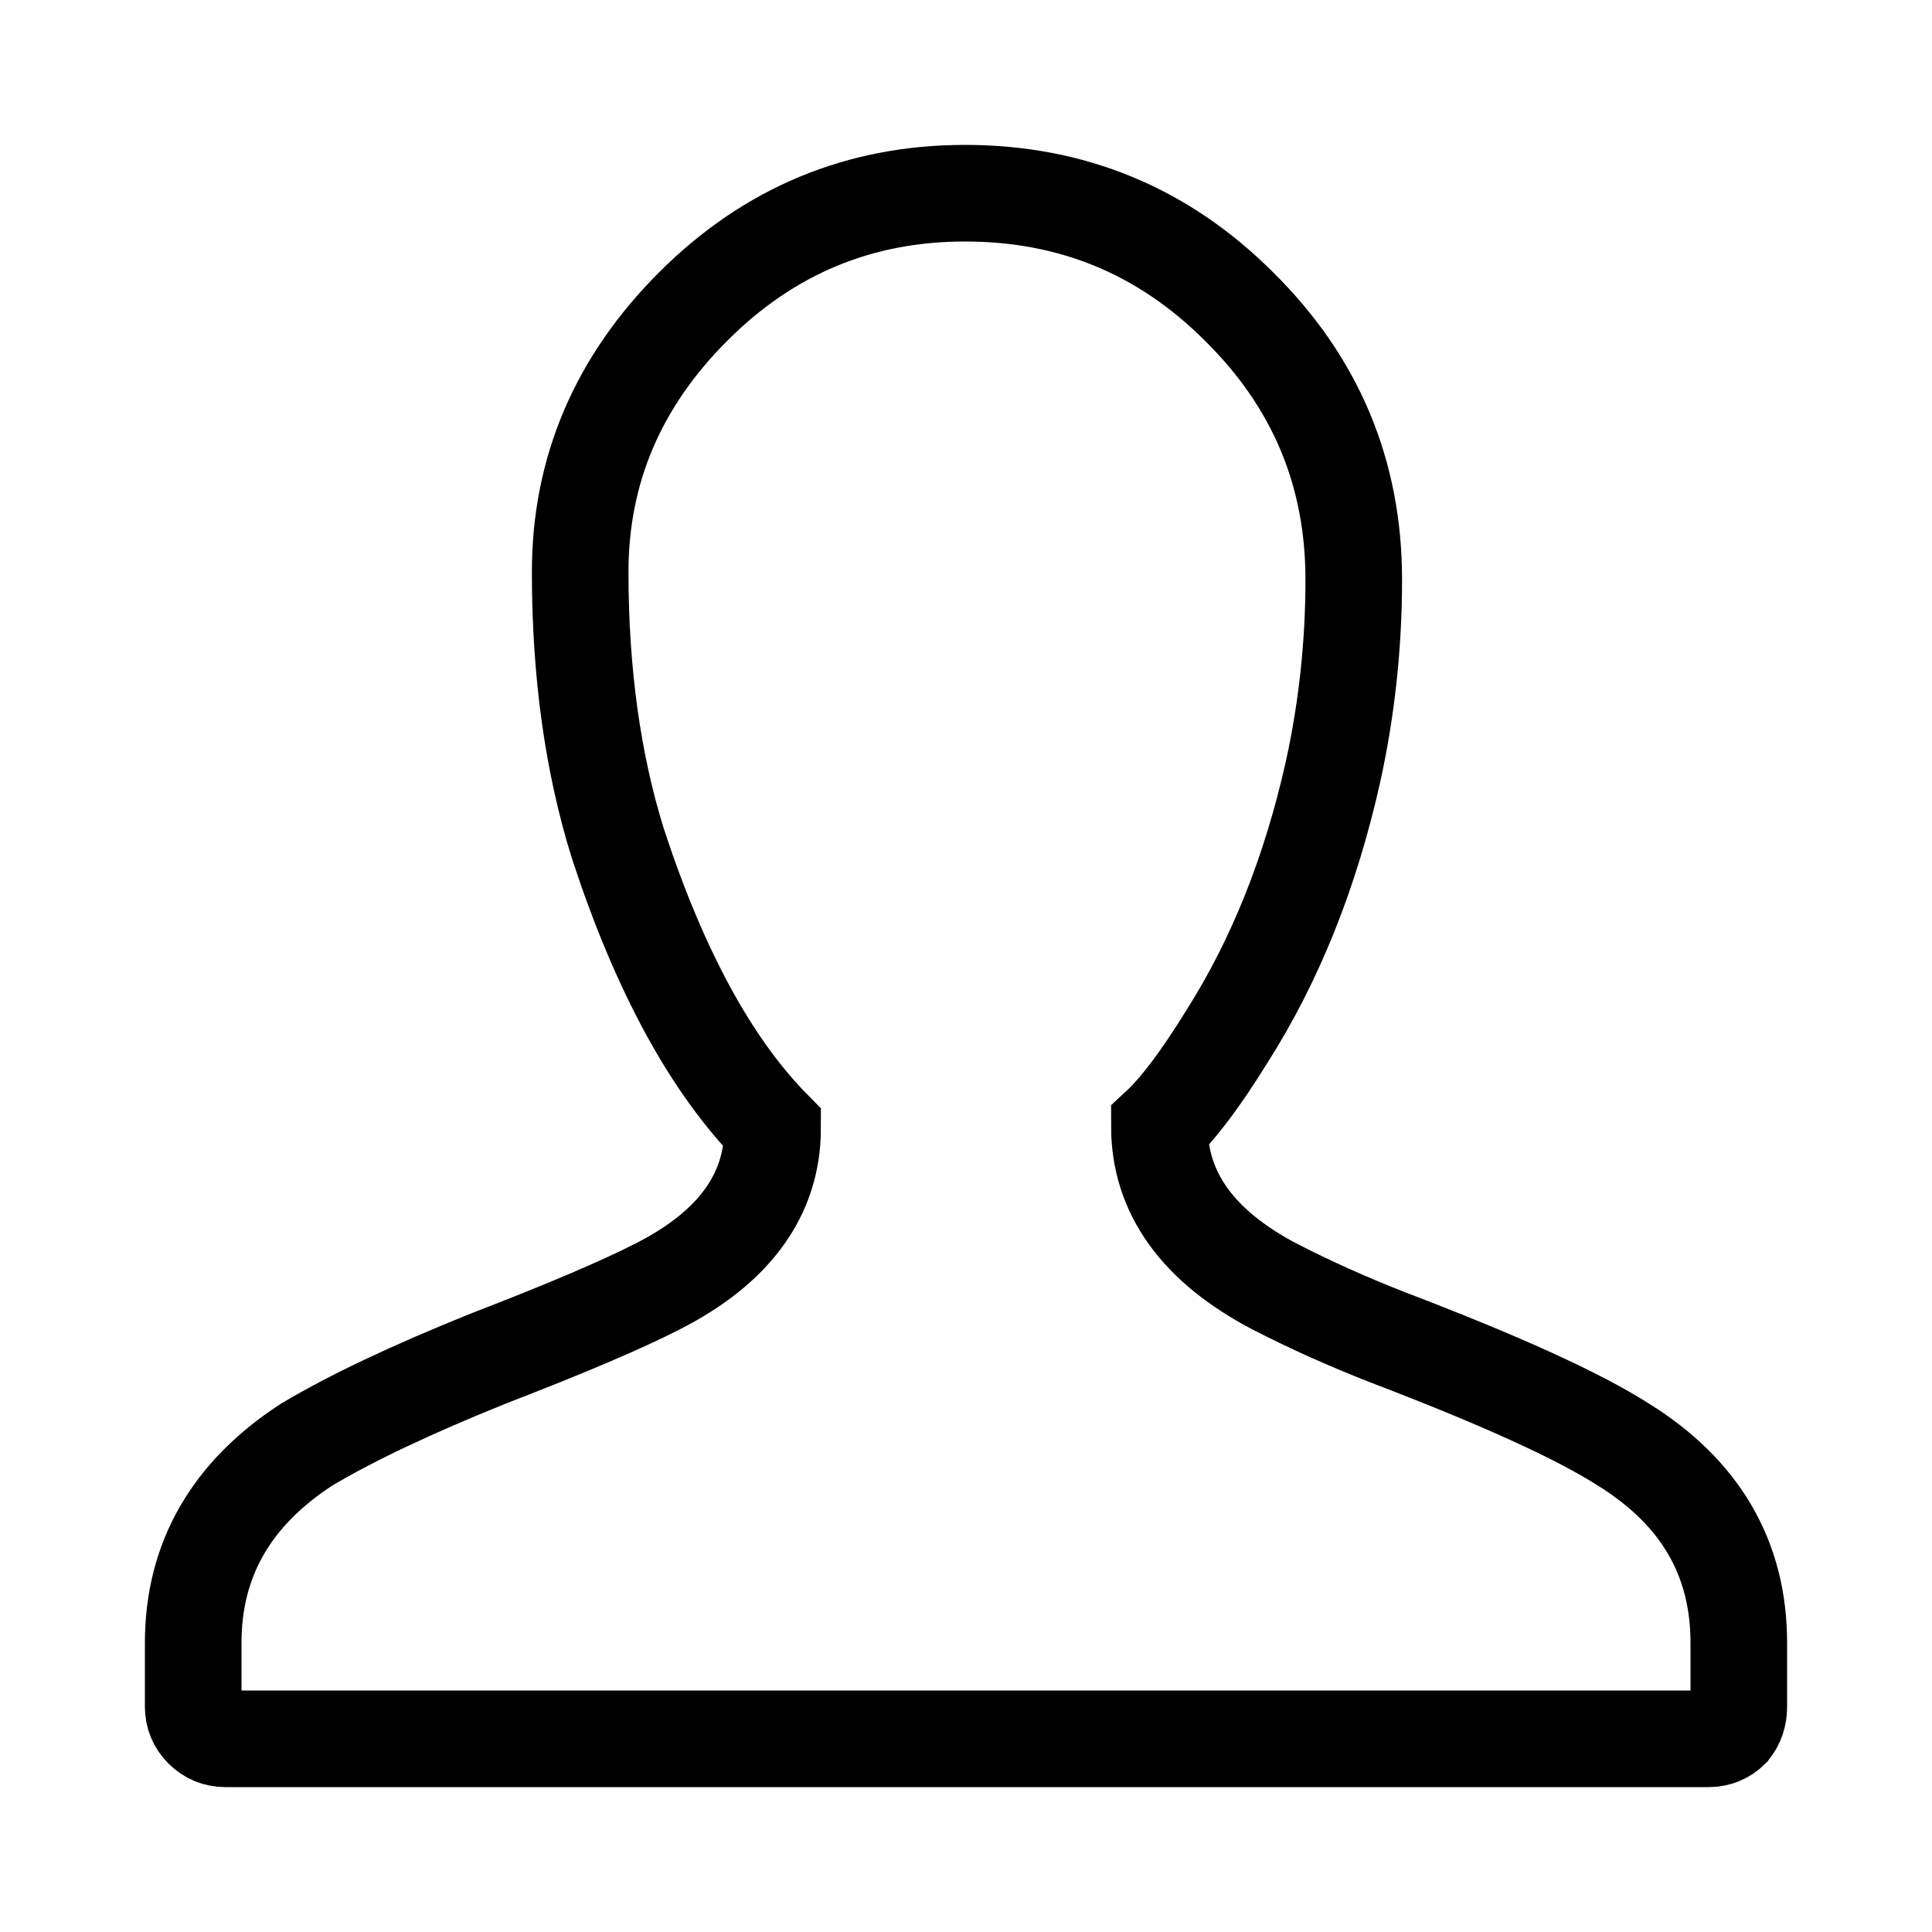
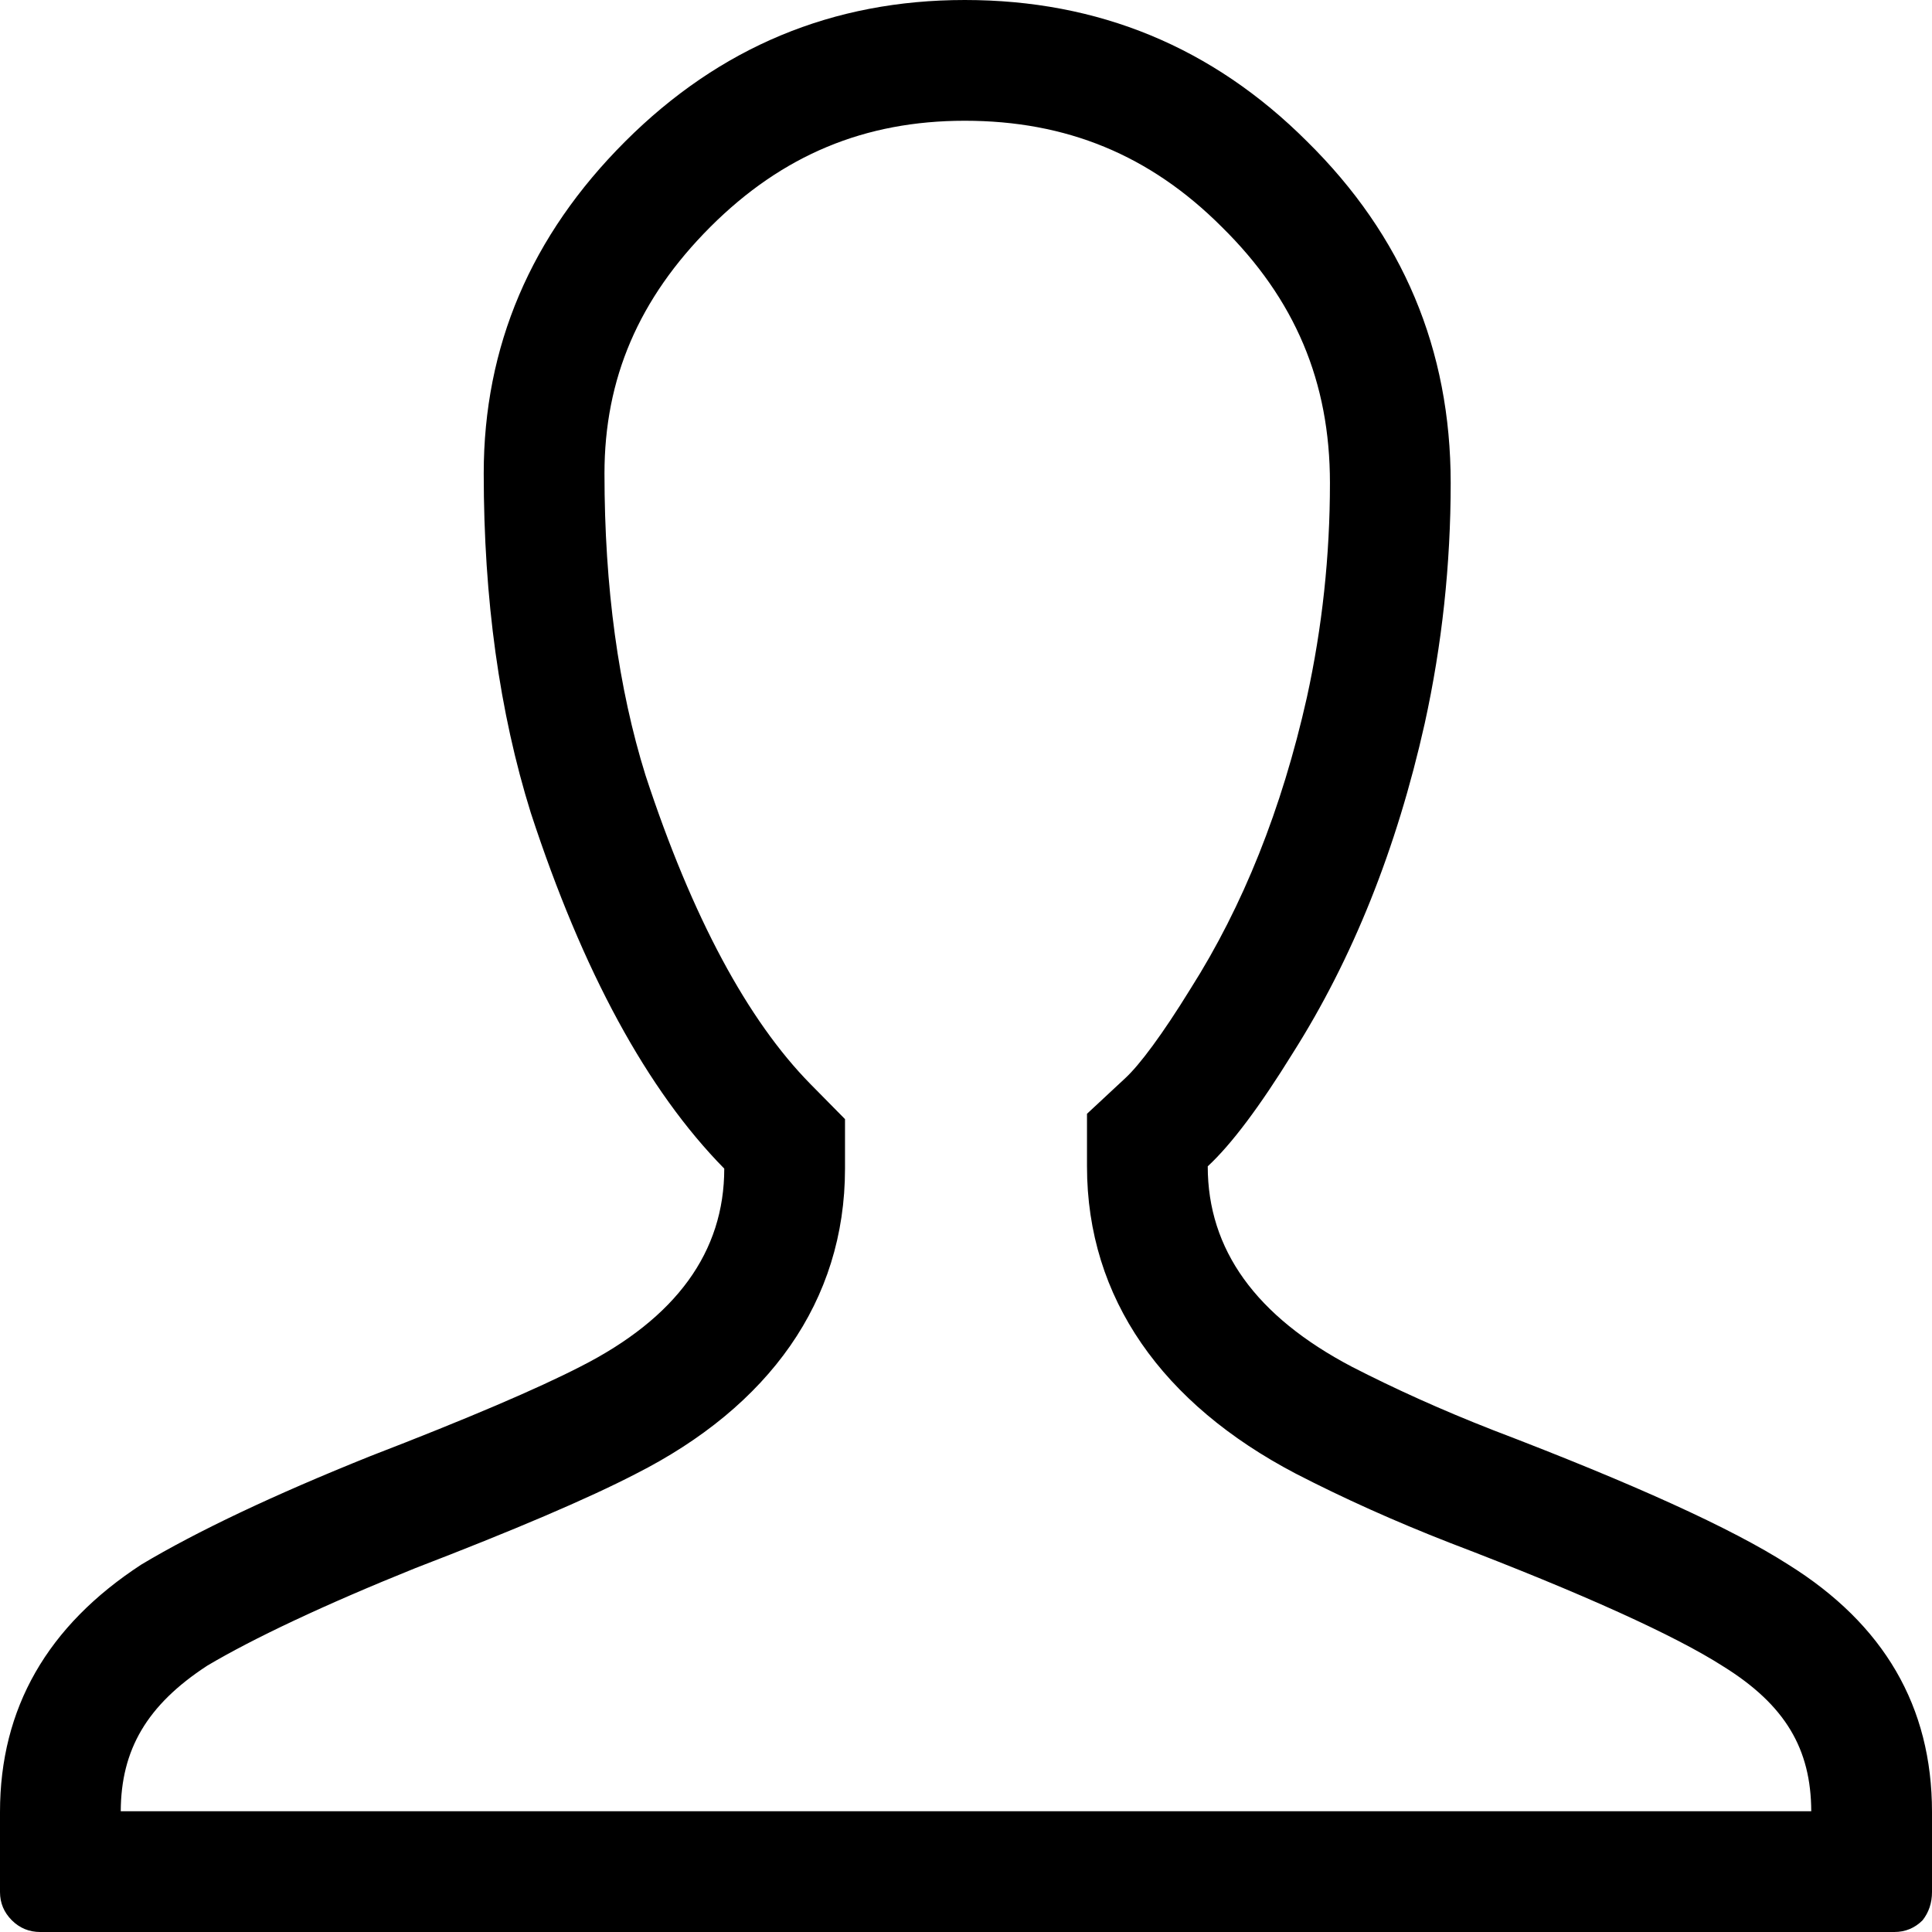
- <svg xmlns="http://www.w3.org/2000/svg" width="20px" height="20px" viewBox="0 0 20 20">
-   <g stroke="none" stroke-width="1" fill-rule="evenodd" style="fill: transparent;">
-     <g style="stroke: currentColor;">
-       <path d="M18,17.669 C18,17.76 17.973,17.838 17.922,17.903 C17.857,17.968 17.778,18 17.688,18 L2.333,18 C2.242,18 2.163,17.968 2.098,17.903 C2.033,17.838 2,17.76 2,17.669 L2,17.006 C2,16.147 2.392,15.464 3.172,14.956 C3.629,14.683 4.26,14.383 5.067,14.059 C5.876,13.747 6.454,13.499 6.806,13.318 C7.601,12.915 7.998,12.367 7.998,11.678 C7.359,11.028 6.826,10.046 6.396,8.732 C6.136,7.899 6.006,6.962 6.006,5.921 C6.006,4.869 6.396,3.952 7.178,3.171 C7.96,2.39 8.896,2 9.99,2 C11.097,2 12.042,2.39 12.824,3.171 C13.617,3.952 14.014,4.894 14.014,6 C14.014,6.676 13.942,7.34 13.799,7.991 C13.566,9.032 13.201,9.941 12.706,10.722 C12.432,11.165 12.199,11.476 12.002,11.659 C12.002,12.349 12.401,12.901 13.194,13.318 C13.546,13.499 13.936,13.676 14.366,13.844 C15.526,14.287 16.34,14.656 16.808,14.956 C17.603,15.451 18,16.133 18,17.006 L18,17.669 Z" />
+ <svg xmlns="http://www.w3.org/2000/svg" width="16px" height="16px" viewBox="0 0 16 16" version="1.1">
+   <defs />
+   <g id="Symbols" stroke="none" stroke-width="1" fill="none" fill-rule="evenodd">
+     <g id="[icon]/user/dark" fill="currentColor">
+       <path d="M14.269,13.799 C13.874,13.546 13.115,13.2 12.002,12.775 C11.549,12.598 11.126,12.408 10.729,12.203 C9.629,11.626 9.002,10.754 9.002,9.659 L9.002,9.224 L9.321,8.927 C9.438,8.818 9.624,8.571 9.861,8.186 C10.293,7.505 10.615,6.702 10.823,5.776 C10.95,5.196 11.014,4.604 11.014,4 C11.014,3.163 10.726,2.477 10.117,1.878 C9.524,1.285 8.833,1 7.99,1 C7.162,1 6.479,1.284 5.884,1.878 C5.289,2.473 5.006,3.137 5.006,3.921 C5.006,4.865 5.122,5.703 5.346,6.421 C5.733,7.601 6.195,8.452 6.711,8.977 L6.998,9.268 L6.998,9.678 C6.998,10.778 6.366,11.648 5.265,12.206 C4.867,12.412 4.252,12.674 3.441,12.986 C2.681,13.292 2.093,13.571 1.717,13.794 C1.215,14.121 1.002,14.492 1,15 L15,15 C14.998,14.484 14.786,14.12 14.269,13.799 Z M16,15.669 C16,15.76 15.973,15.838 15.922,15.903 C15.857,15.968 15.778,16 15.688,16 L0.333,16 C0.242,16 0.163,15.968 0.098,15.903 C0.033,15.838 0,15.76 0,15.669 L0,15.006 C0,14.147 0.392,13.464 1.172,12.956 C1.629,12.683 2.26,12.383 3.067,12.059 C3.876,11.747 4.454,11.499 4.806,11.318 C5.601,10.915 5.998,10.367 5.998,9.678 C5.359,9.028 4.826,8.046 4.396,6.732 C4.136,5.899 4.006,4.962 4.006,3.921 C4.006,2.869 4.396,1.952 5.178,1.171 C5.96,0.39 6.896,0 7.99,0 C9.097,0 10.042,0.39 10.824,1.171 C11.617,1.952 12.014,2.894 12.014,4 C12.014,4.676 11.942,5.34 11.799,5.991 C11.566,7.032 11.201,7.941 10.706,8.722 C10.432,9.165 10.199,9.476 10.002,9.659 C10.002,10.349 10.401,10.901 11.194,11.318 C11.546,11.499 11.936,11.676 12.366,11.844 C13.526,12.287 14.34,12.656 14.808,12.956 C15.603,13.451 16,14.133 16,15.006 L16,15.669 Z" id="Tab-Account-icon-inactive" />
    </g>
  </g>
</svg>
